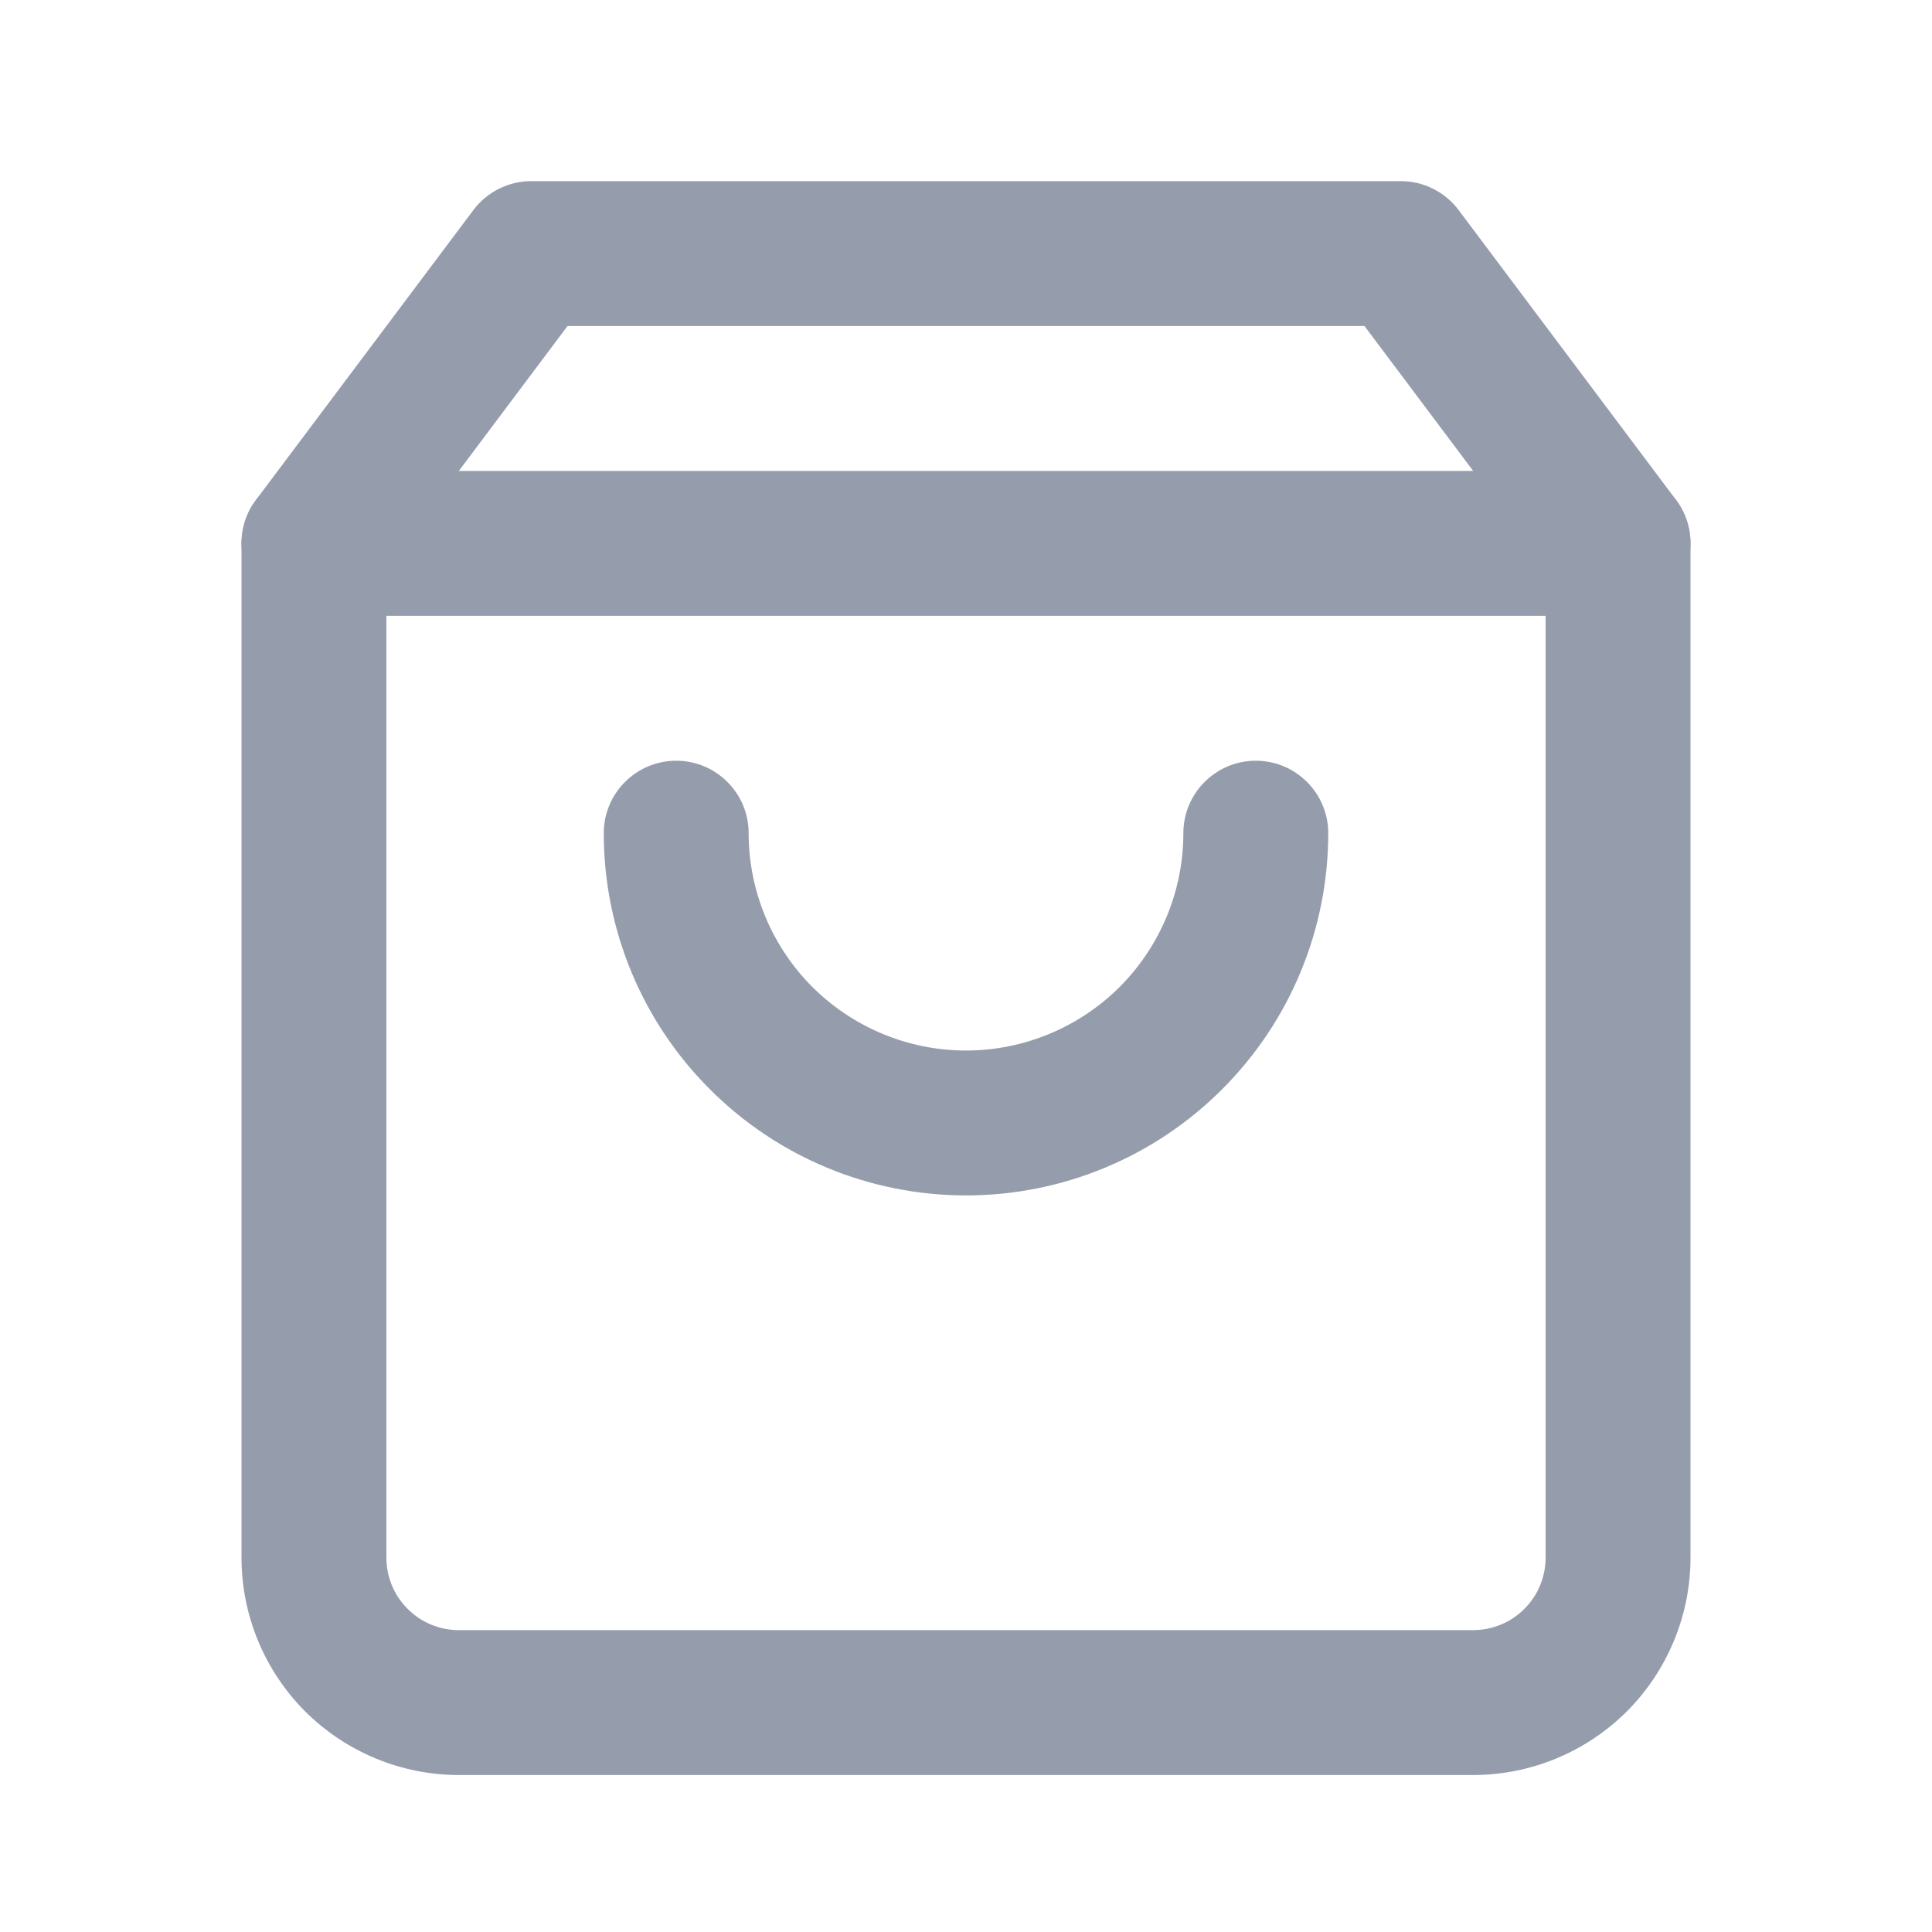
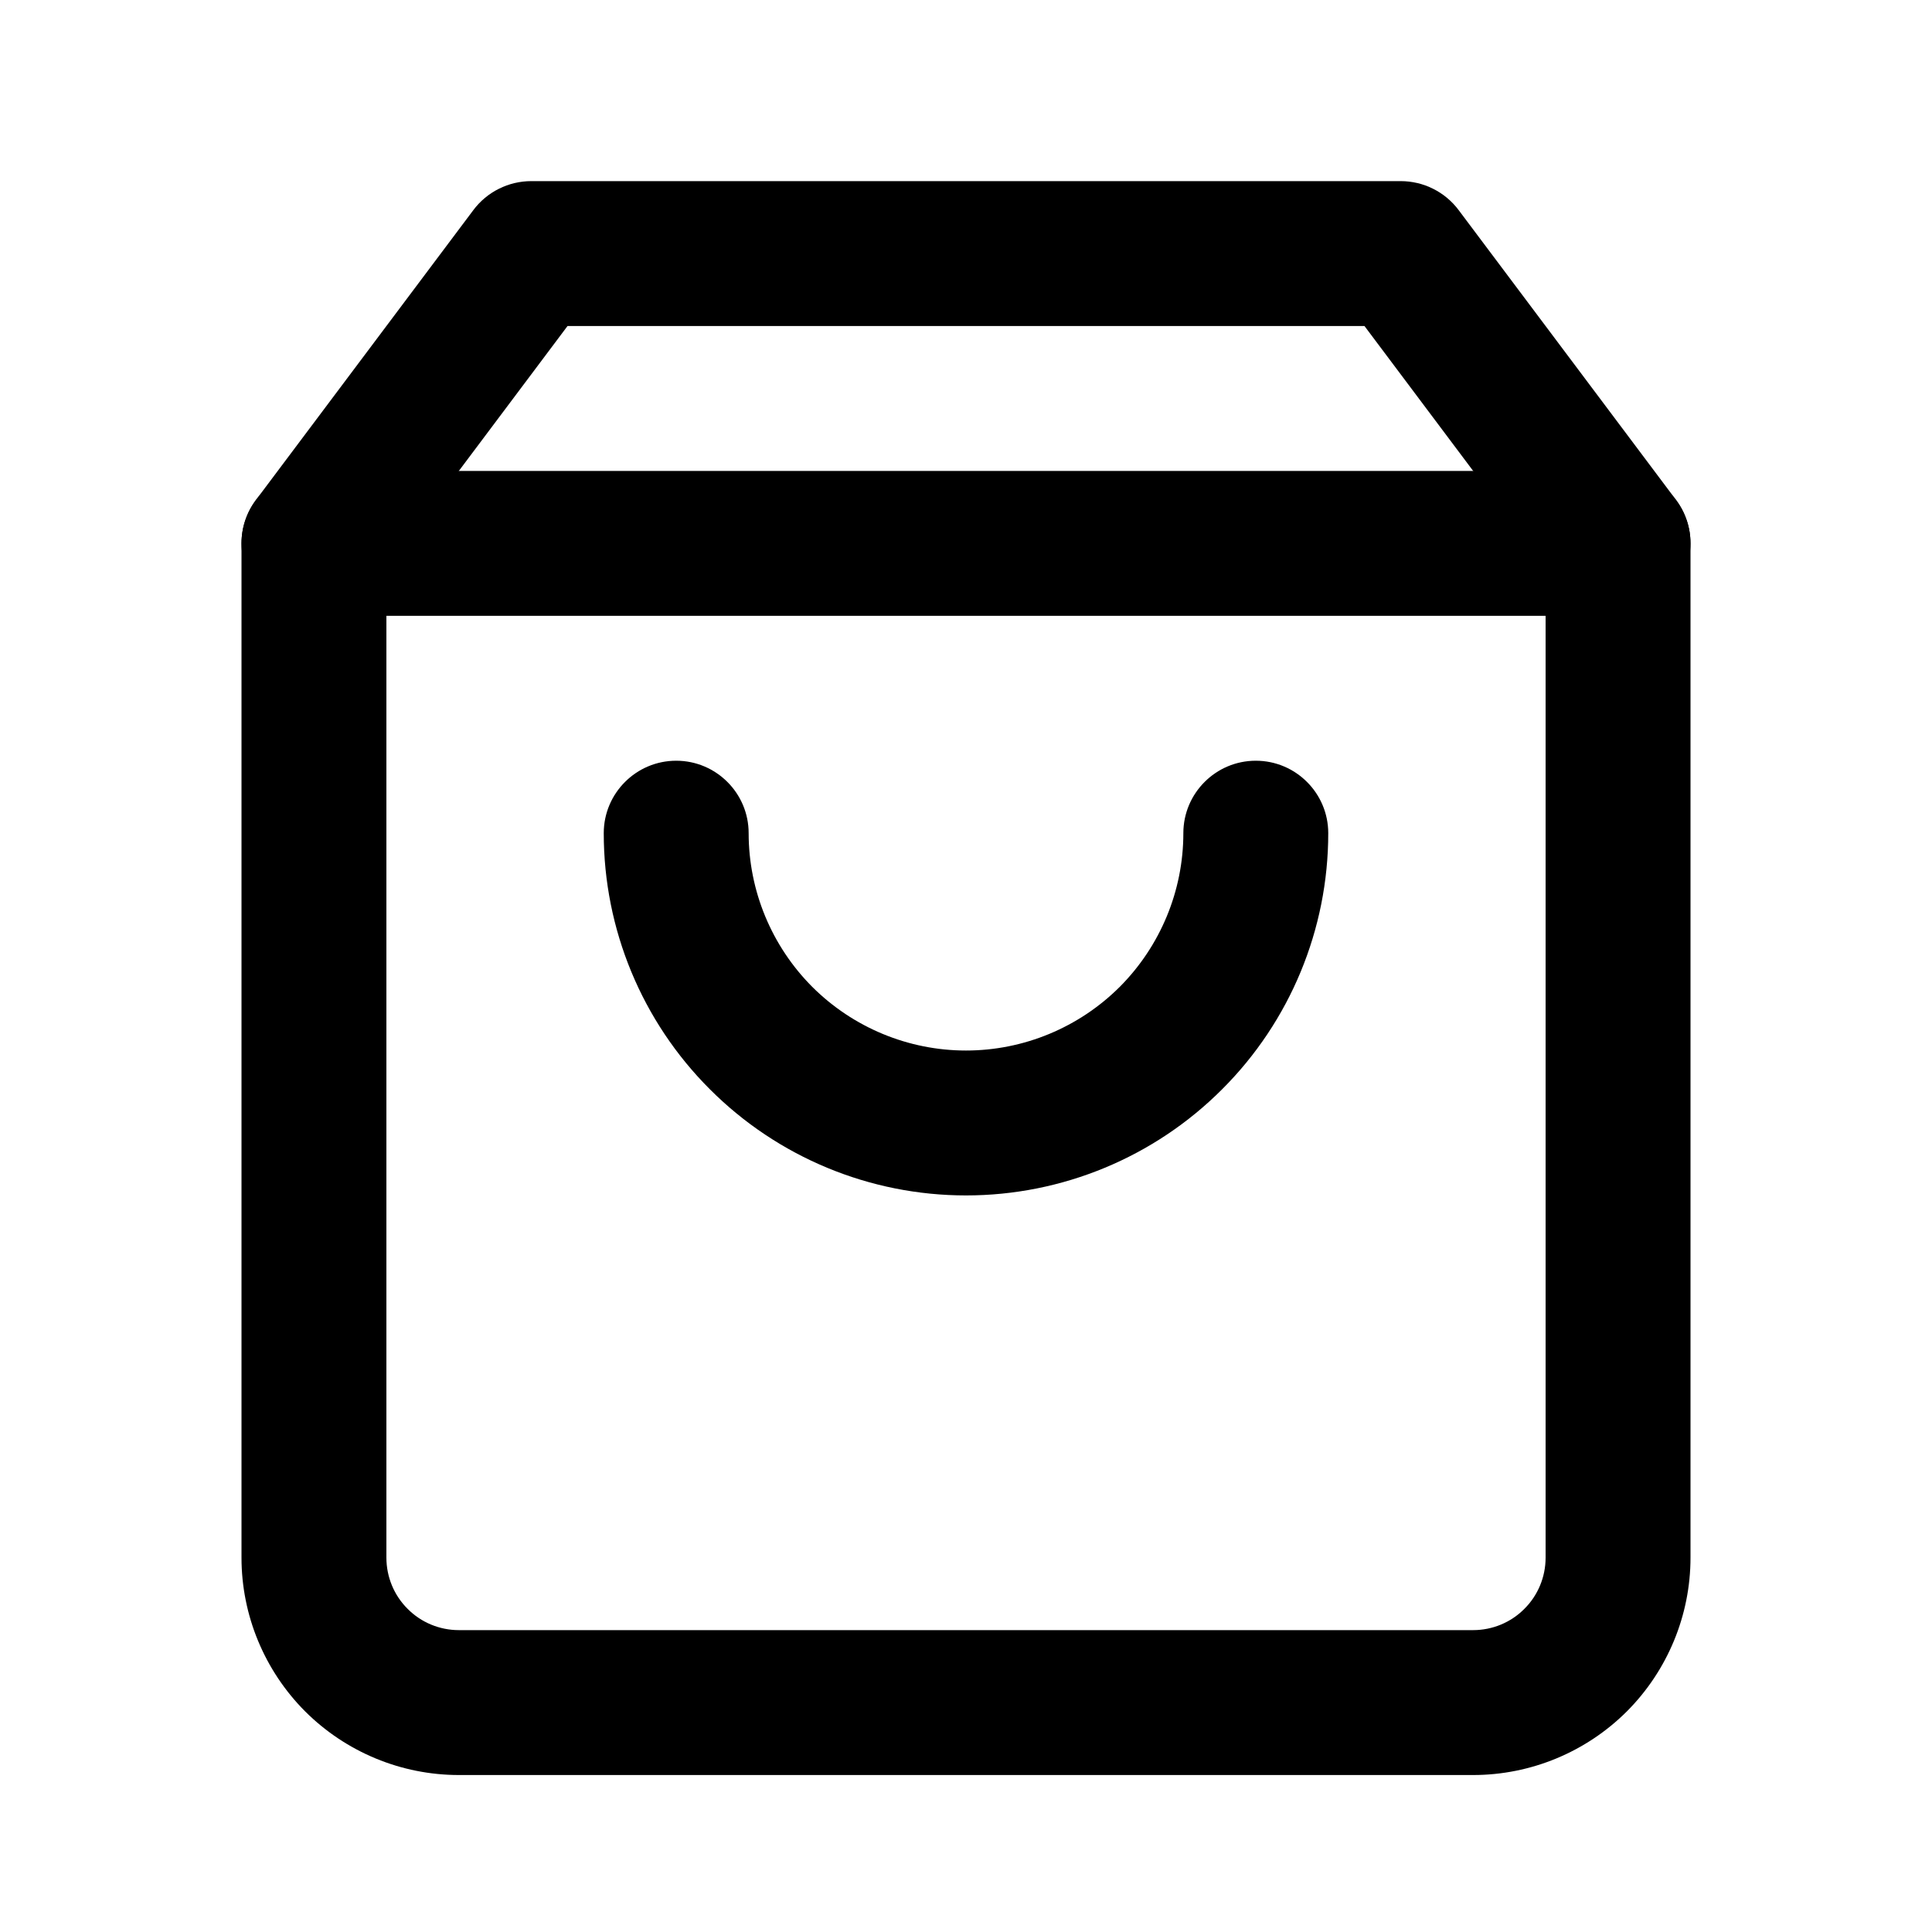
<svg xmlns="http://www.w3.org/2000/svg" viewBox="0 0 16 16" fill="none">
-   <path fill-rule="evenodd" clip-rule="evenodd" d="M3.92 1.74C4.033 1.589 4.211 1.5 4.4 1.5H11.6C11.789 1.5 11.967 1.589 12.08 1.74L13.88 4.14C13.958 4.244 14 4.37 14 4.5V12.9C14 13.377 13.81 13.835 13.473 14.173C13.135 14.51 12.677 14.7 12.2 14.7H3.8C3.323 14.7 2.865 14.51 2.527 14.173C2.19 13.835 2 13.377 2 12.9V4.5C2 4.37 2.042 4.244 2.12 4.14L3.92 1.74ZM4.7 2.7L3.2 4.7V12.9C3.2 13.059 3.263 13.212 3.376 13.324C3.488 13.437 3.641 13.5 3.8 13.5H12.2C12.359 13.5 12.512 13.437 12.624 13.324C12.737 13.212 12.8 13.059 12.8 12.9V4.7L11.3 2.7H4.7Z" fill="#959DAD" />
-   <path fill-rule="evenodd" clip-rule="evenodd" d="M2 4.5C2 4.169 2.269 3.9 2.6 3.9H13.4C13.731 3.9 14 4.169 14 4.5C14 4.831 13.731 5.1 13.4 5.1H2.6C2.269 5.1 2 4.831 2 4.5Z" fill="#959DAD" />
-   <path fill-rule="evenodd" clip-rule="evenodd" d="M5.6 6.3C5.931 6.3 6.2 6.569 6.2 6.9C6.2 7.377 6.39 7.835 6.727 8.173C7.065 8.51 7.523 8.7 8 8.7C8.477 8.7 8.935 8.51 9.273 8.173C9.61 7.835 9.8 7.377 9.8 6.9C9.8 6.569 10.069 6.3 10.4 6.3C10.731 6.3 11 6.569 11 6.9C11 7.696 10.684 8.459 10.121 9.021C9.559 9.584 8.796 9.9 8 9.9C7.204 9.9 6.441 9.584 5.879 9.021C5.316 8.459 5 7.696 5 6.9C5 6.569 5.269 6.3 5.6 6.3Z" fill="#959DAD" />
+   <path fill-rule="evenodd" clip-rule="evenodd" d="M3.92 1.74C4.033 1.589 4.211 1.5 4.4 1.5H11.6C11.789 1.5 11.967 1.589 12.08 1.74L13.88 4.14C13.958 4.244 14 4.37 14 4.5V12.9C14 13.377 13.81 13.835 13.473 14.173C13.135 14.51 12.677 14.7 12.2 14.7H3.8C3.323 14.7 2.865 14.51 2.527 14.173C2.19 13.835 2 13.377 2 12.9V4.5C2 4.37 2.042 4.244 2.12 4.14L3.92 1.74ZM4.7 2.7L3.2 4.7V12.9C3.2 13.059 3.263 13.212 3.376 13.324C3.488 13.437 3.641 13.5 3.8 13.5H12.2C12.359 13.5 12.512 13.437 12.624 13.324C12.737 13.212 12.8 13.059 12.8 12.9V4.7L11.3 2.7H4.7Z" fill="black" />
+   <path fill-rule="evenodd" clip-rule="evenodd" d="M2 4.5C2 4.169 2.269 3.9 2.6 3.9H13.4C13.731 3.9 14 4.169 14 4.5C14 4.831 13.731 5.1 13.4 5.1H2.6C2.269 5.1 2 4.831 2 4.5Z" fill="black" />
+   <path fill-rule="evenodd" clip-rule="evenodd" d="M5.6 6.3C5.931 6.3 6.2 6.569 6.2 6.9C6.2 7.377 6.39 7.835 6.727 8.173C7.065 8.51 7.523 8.7 8 8.7C8.477 8.7 8.935 8.51 9.273 8.173C9.61 7.835 9.8 7.377 9.8 6.9C9.8 6.569 10.069 6.3 10.4 6.3C10.731 6.3 11 6.569 11 6.9C11 7.696 10.684 8.459 10.121 9.021C9.559 9.584 8.796 9.9 8 9.9C7.204 9.9 6.441 9.584 5.879 9.021C5.316 8.459 5 7.696 5 6.9C5 6.569 5.269 6.3 5.6 6.3Z" fill="black" />
</svg>
